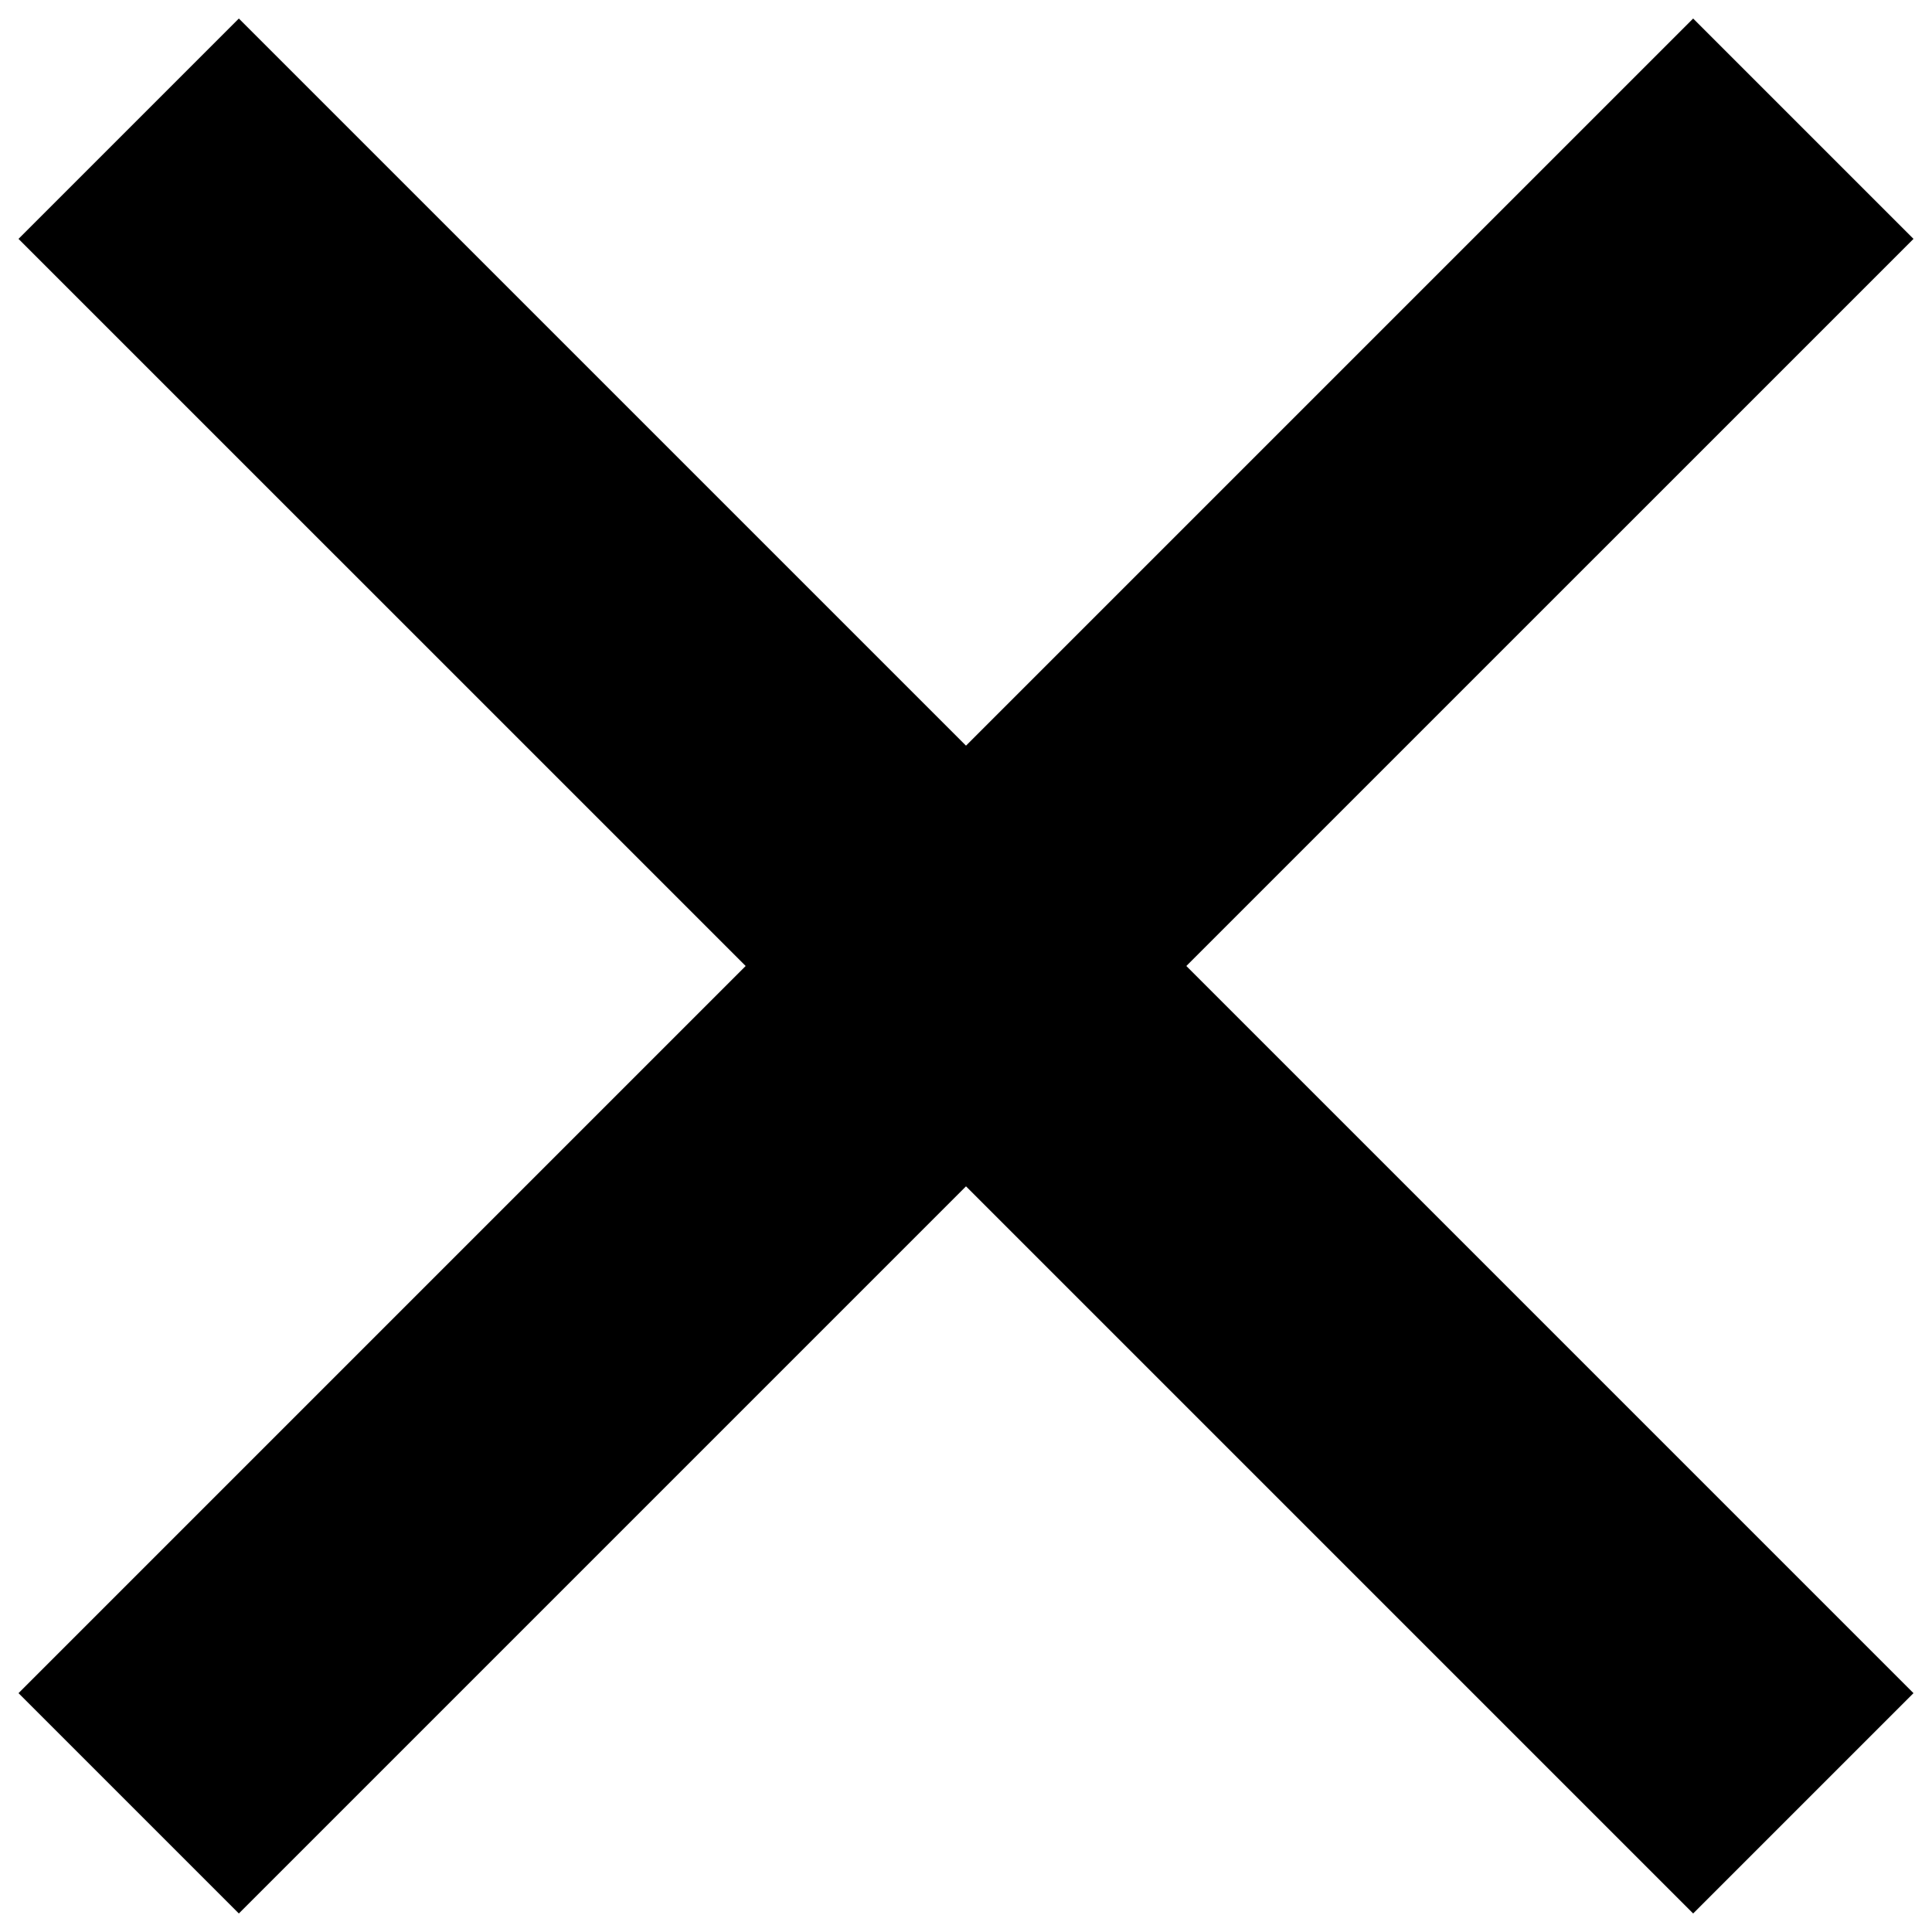
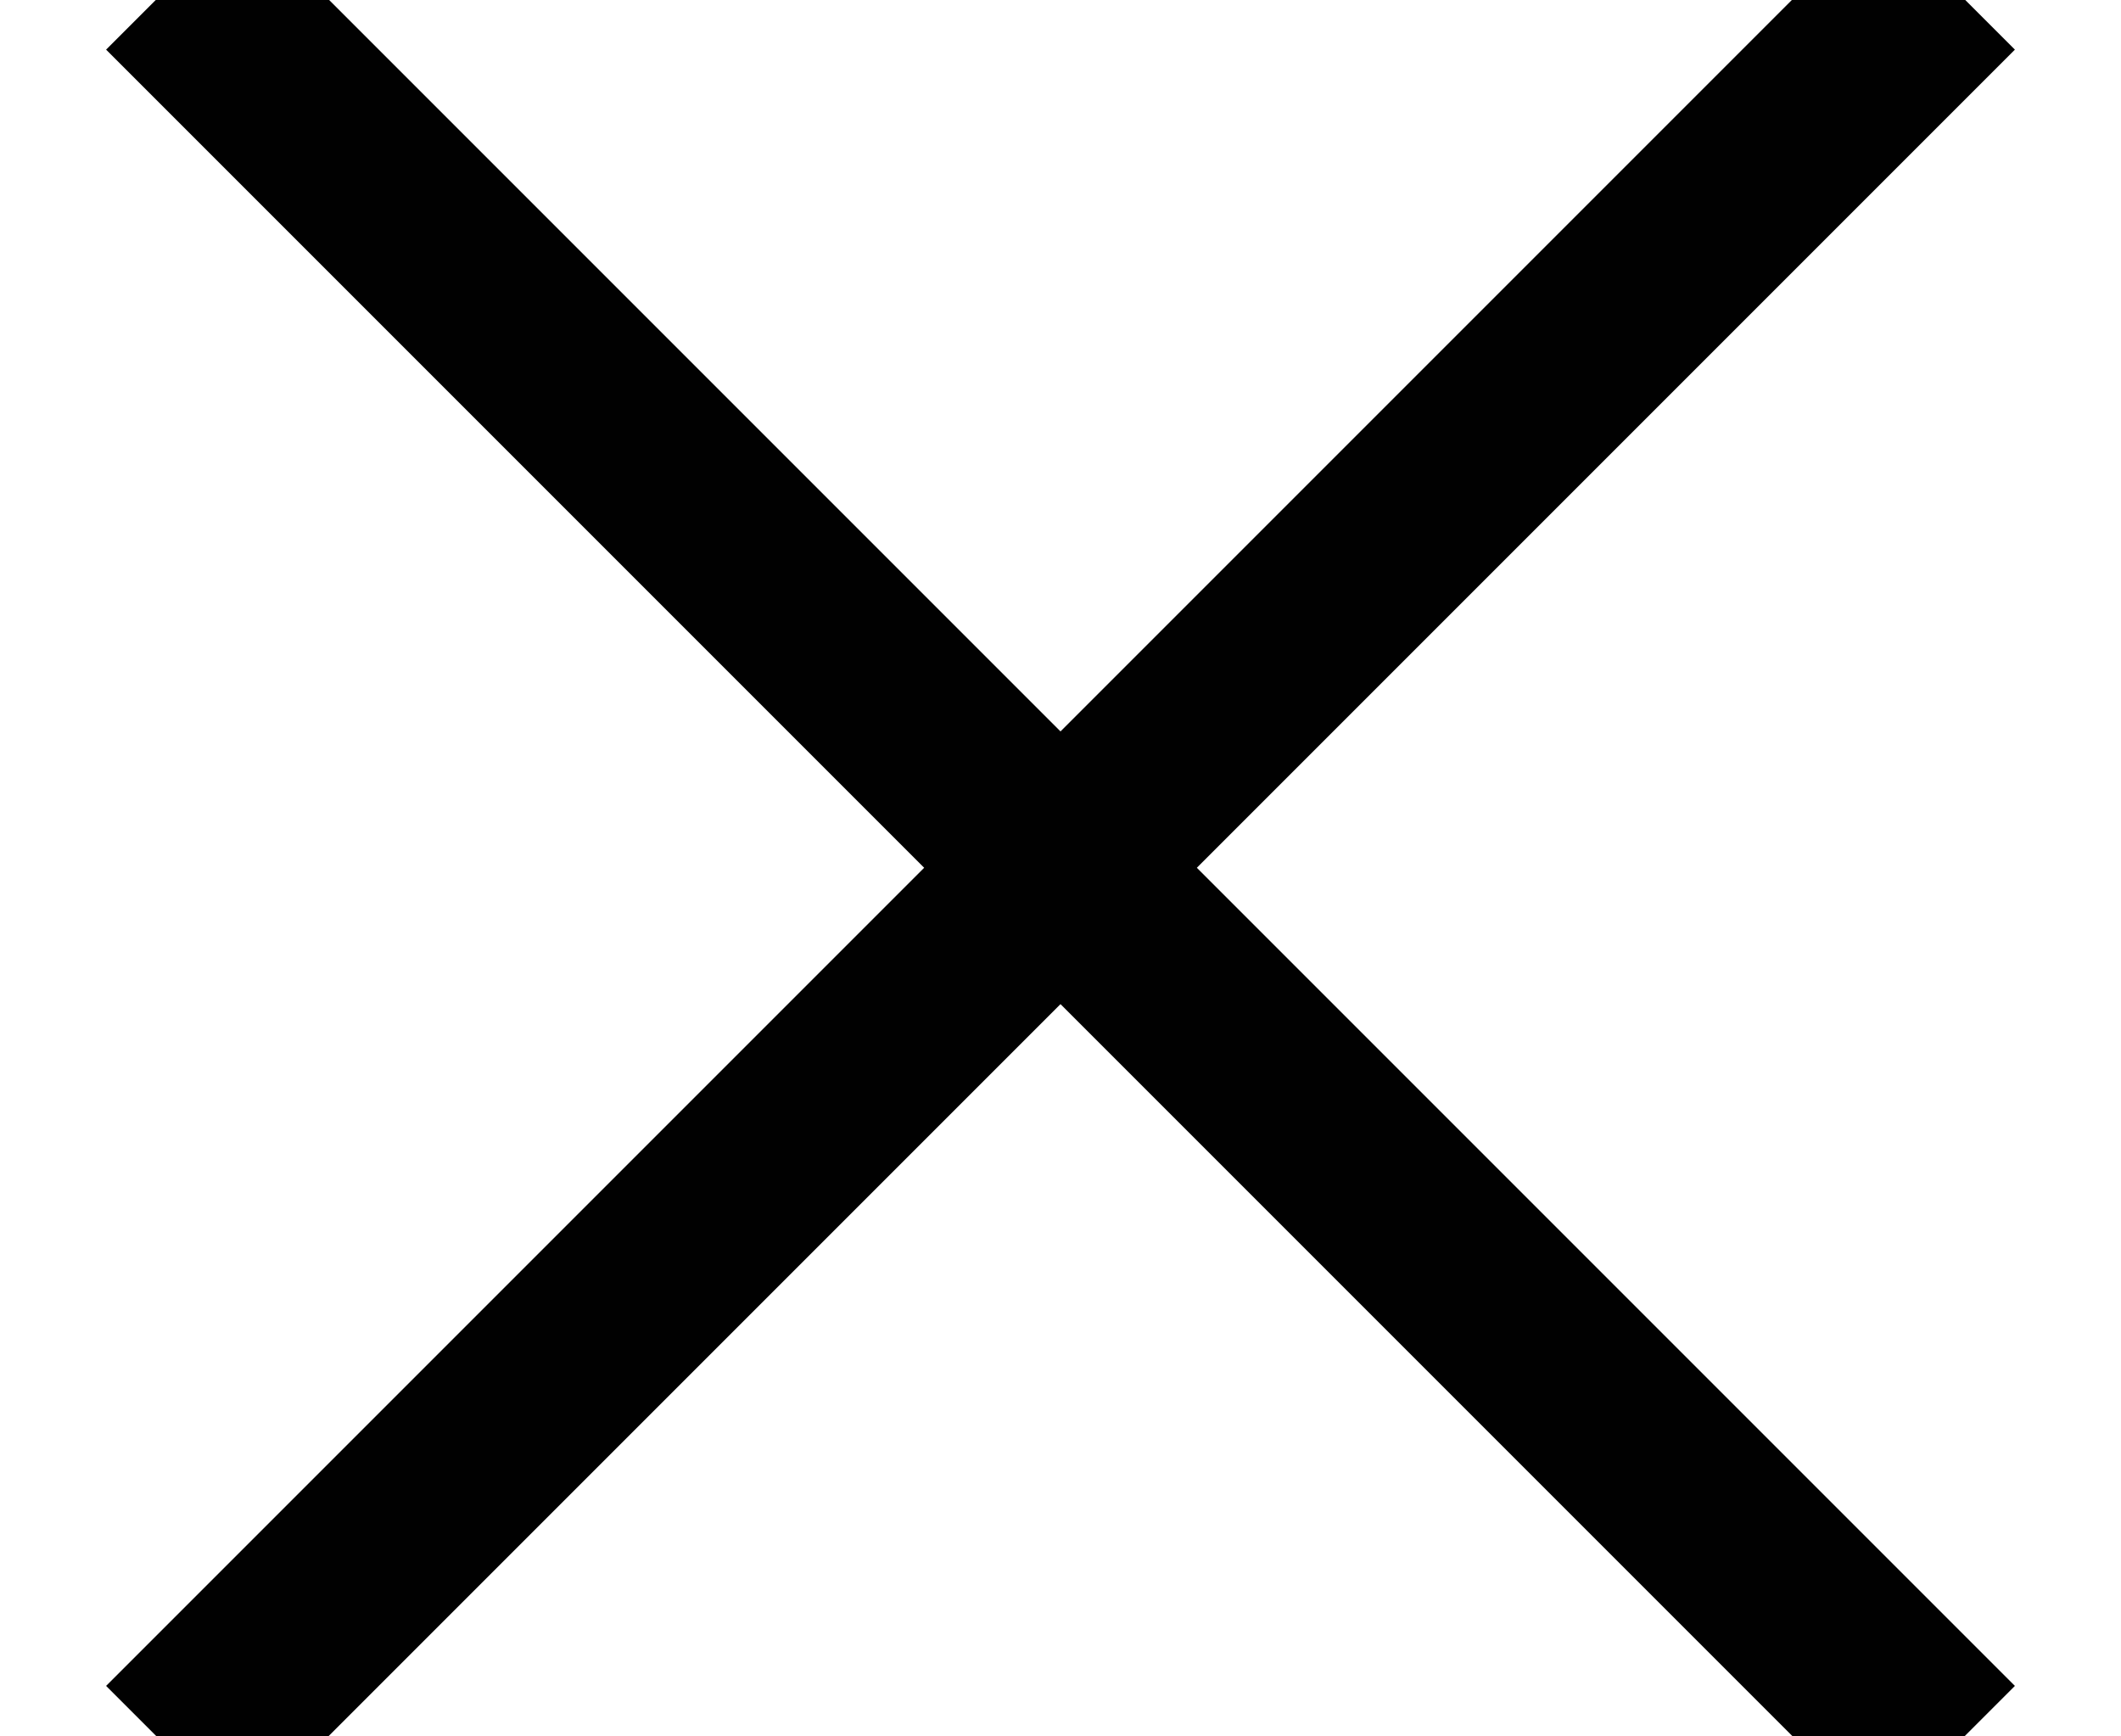
- <svg xmlns="http://www.w3.org/2000/svg" width="62px" height="62px" viewBox="0 0 62 62" version="1.1">
-   <g id="Page-1" stroke="none" stroke-width="1" fill="none" fill-rule="evenodd">
-     <g id="cross" transform="translate(0, -1)" fill="#000000">
-       <g id="Group" transform="translate(0, 0.63782)">
-         <polygon id="Path" points="54.335 0.957 31 24.291 7.665 0.957 0.594 8.028 23.929 31.362 0.594 54.697 7.665 61.768 31 38.433 54.335 61.768 61.406 54.697 38.071 31.362 61.406 8.028 54.335 0.957" />
-       </g>
+ <svg xmlns="http://www.w3.org/2000/svg" width="11px" height="9px" viewBox="0 0 11 9" version="1.1">
+   <g id="Page-1" stroke="none" stroke-width="1" fill="none" fill-rule="evenodd" stroke-linecap="square">
+     <g id="Group-2" transform="translate(0, -1)" fill="#000000" fill-rule="nonzero" stroke="#010101">
+       <path d="M-0.5,5.5 L11.5,5.5" id="Line" transform="translate(5.5, 5.5) rotate(-315) translate(-5.5, -5.5) " />
+       <path d="M-0.5,5.5 L11.5,5.5" id="Line" transform="translate(5.5, 5.5) rotate(-225) translate(-5.5, -5.5) " />
    </g>
  </g>
</svg>
